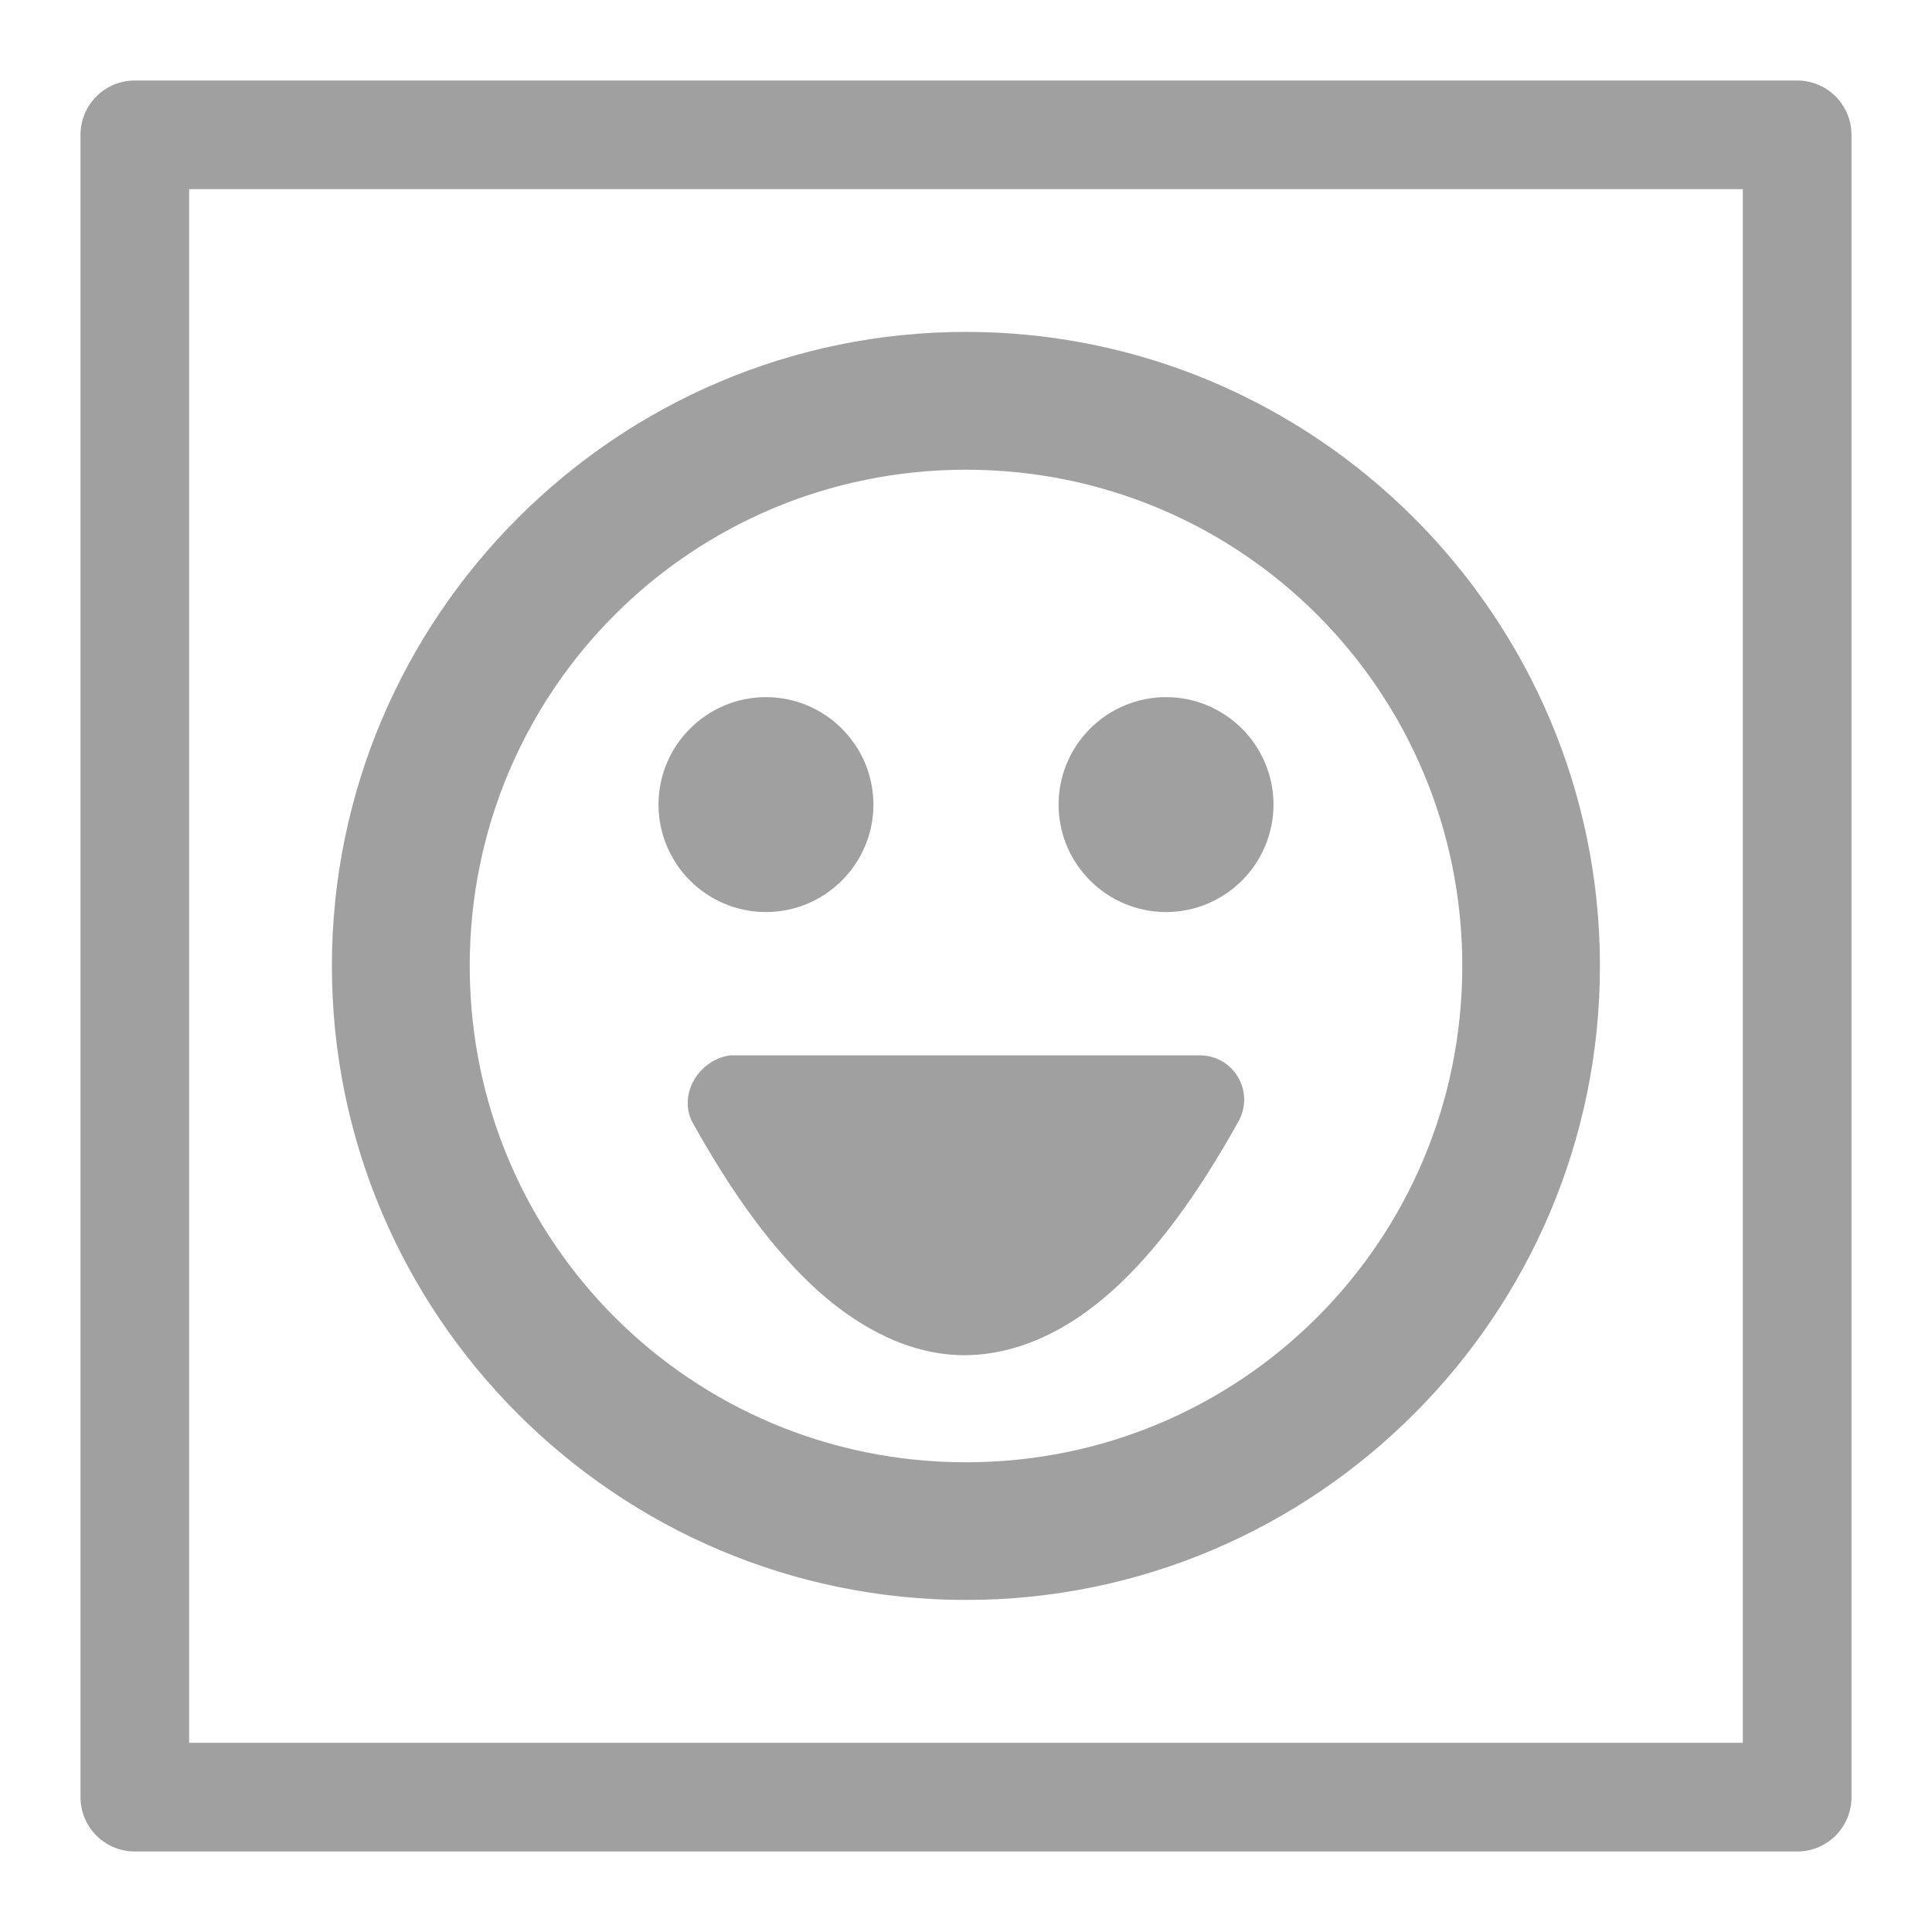
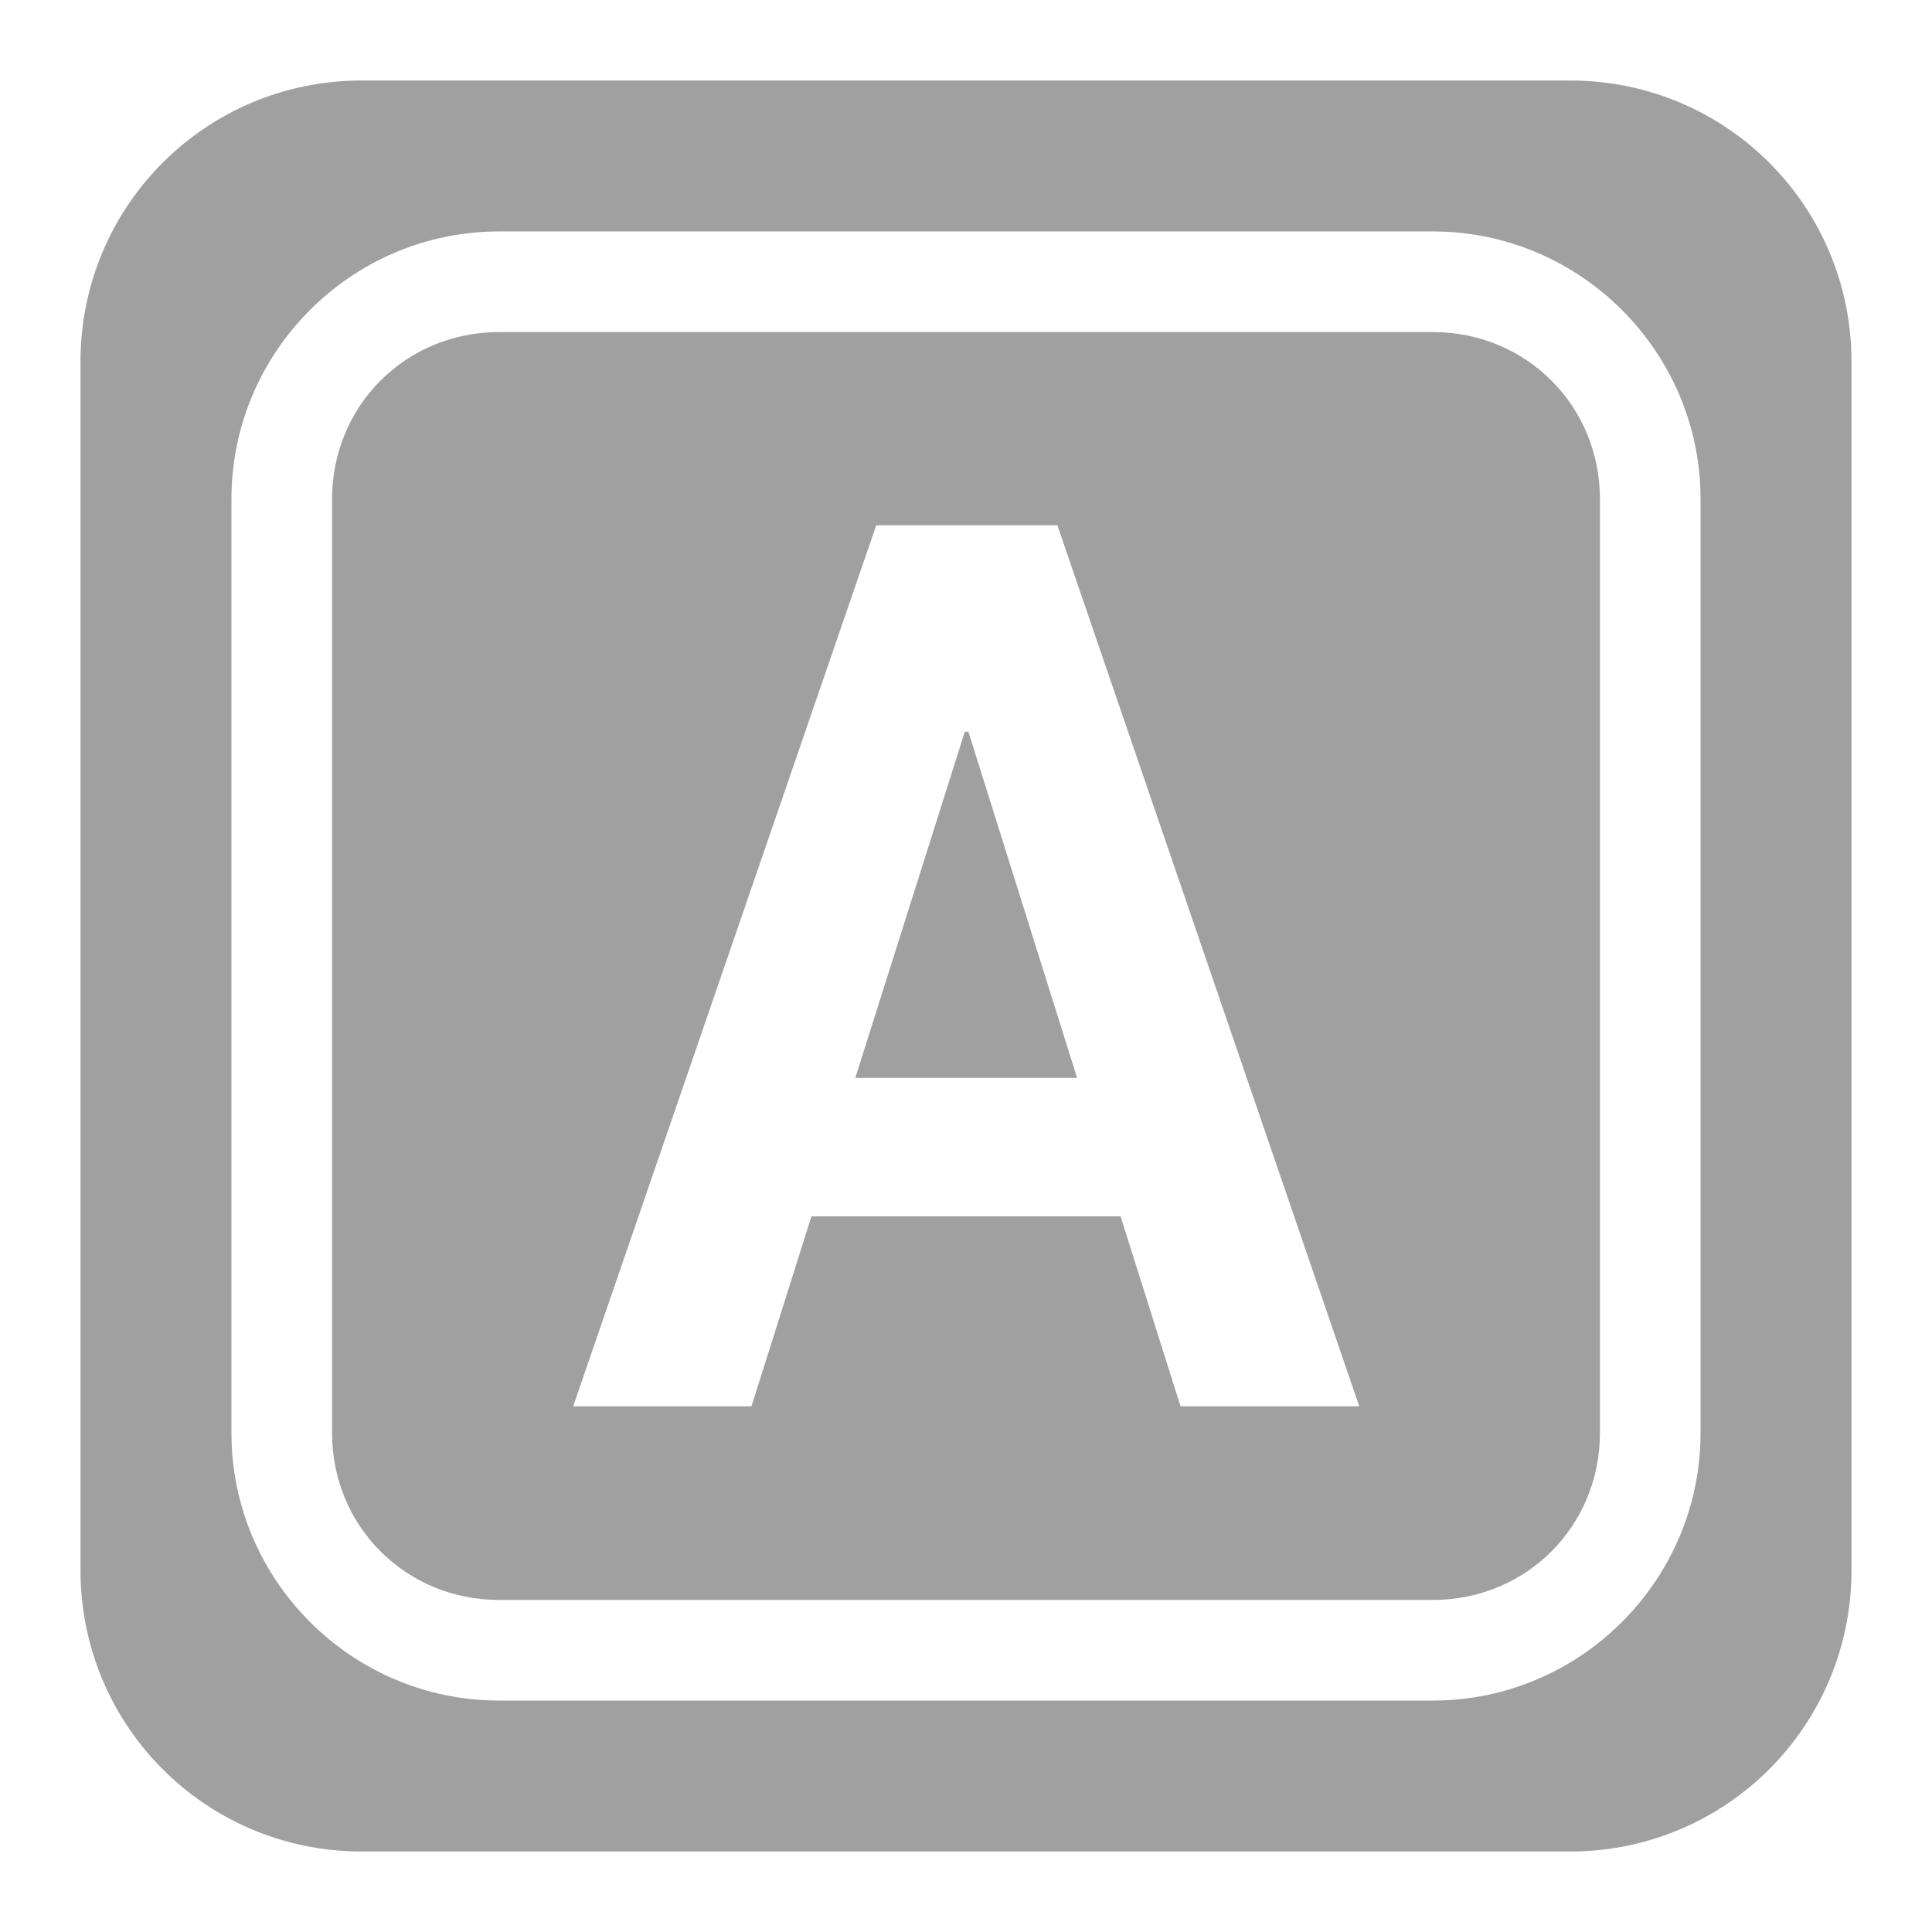
<svg xmlns="http://www.w3.org/2000/svg" xmlns:xlink="http://www.w3.org/1999/xlink" width="48" height="48">
  <defs id="acyl-settings">
    <linearGradient id="acyl-gradient" x1="0%" x2="0%" y1="0%" y2="100%">
      <stop offset="100%" style="stop-color:#A0A0A0;stop-opacity:1" />
    </linearGradient>
    <g id="acyl-filter">
  </g>
    <g id="acyl-drawing">
-       <path d="M 3.35 2 A 1.349 1.349 0 0 0 2 3.35 L 2 44.65 A 1.349 1.349 0 0 0 3.35 46 L 44.65 46 A 1.349 1.349 0 0 0 46 44.65 L 46 3.35 A 1.349 1.349 0 0 0 44.65 2 L 3.35 2 z M 4.699 4.699 L 43.3 4.699 L 43.3 43.3 L 4.699 43.3 L 4.699 4.699 z M 24 8.246 C 15.32 8.246 8.246 15.32 8.246 24 C 8.246 32.68 15.32 39.75 24 39.75 C 32.68 39.75 39.75 32.68 39.75 24 C 39.75 15.32 32.68 8.246 24 8.246 z M 24 11.67 C 30.83 11.67 36.33 17.17 36.33 24 C 36.33 30.83 30.83 36.33 24 36.33 C 17.17 36.33 11.67 30.83 11.67 24 C 11.67 17.17 17.17 11.67 24 11.67 z M 19.03 17.32 A 2.674 2.674 0 0 0 16.36 19.99 A 2.674 2.674 0 0 0 19.03 22.66 A 2.674 2.674 0 0 0 21.7 19.99 A 2.674 2.674 0 0 0 19.03 17.32 z M 28.97 17.32 A 2.674 2.674 0 0 0 26.3 19.99 A 2.674 2.674 0 0 0 28.97 22.66 A 2.674 2.674 0 0 0 31.64 19.99 A 2.674 2.674 0 0 0 28.97 17.32 z M 18.14 26.22 C 17.39 26.32 16.85 27.15 17.19 27.86 C 18.19 29.66 19.2 31.05 20.31 32.06 C 21.42 33.05 22.65 33.66 23.94 33.67 C 25.25 33.67 26.5 33.08 27.61 32.09 C 28.72 31.1 29.75 29.69 30.77 27.86 C 31.18 27.12 30.65 26.22 29.81 26.22 L 18.14 26.22 z" id="path-main" />
+       <path id="path-main" d="M 8.988 2 C 5.116 2 2 5.116 2 8.988 L 2 39.01 C 2 42.88 5.116 46 8.988 46 L 39.01 46 C 42.88 46 46 42.88 46 39.01 L 46 8.988 C 46 5.116 42.88 2 39.01 2 L 8.988 2 z M 12.4 5.75 L 35.6 5.75 C 39.26 5.75 42.25 8.738 42.25 12.4 L 42.25 35.6 C 42.25 39.26 39.26 42.25 35.6 42.25 L 12.4 42.25 C 8.738 42.25 5.75 39.26 5.75 35.6 L 5.75 12.4 C 5.75 8.738 8.738 5.75 12.4 5.75 z M 12.4 8.25 C 10.08 8.25 8.25 10.08 8.25 12.4 L 8.25 35.6 C 8.25 37.92 10.08 39.75 12.4 39.75 L 35.6 39.75 C 37.92 39.75 39.75 37.92 39.75 35.6 L 39.75 12.4 C 39.75 10.08 37.92 8.25 35.6 8.25 L 12.4 8.25 z M 21.77 13.05 L 26.27 13.05 L 33.77 34.94 L 29.33 34.94 L 27.84 30.22 L 20.16 30.22 L 18.67 34.94 L 14.24 34.94 L 21.77 13.05 z M 23.97 18.18 L 21.25 26.78 L 26.76 26.78 L 24.06 18.18 L 23.97 18.18 z" />
    </g>
  </defs>
  <g id="acyl-visual">
    <use id="visible1" style="fill:url(#acyl-gradient)" xlink:href="#acyl-drawing" />
  </g>
</svg>
